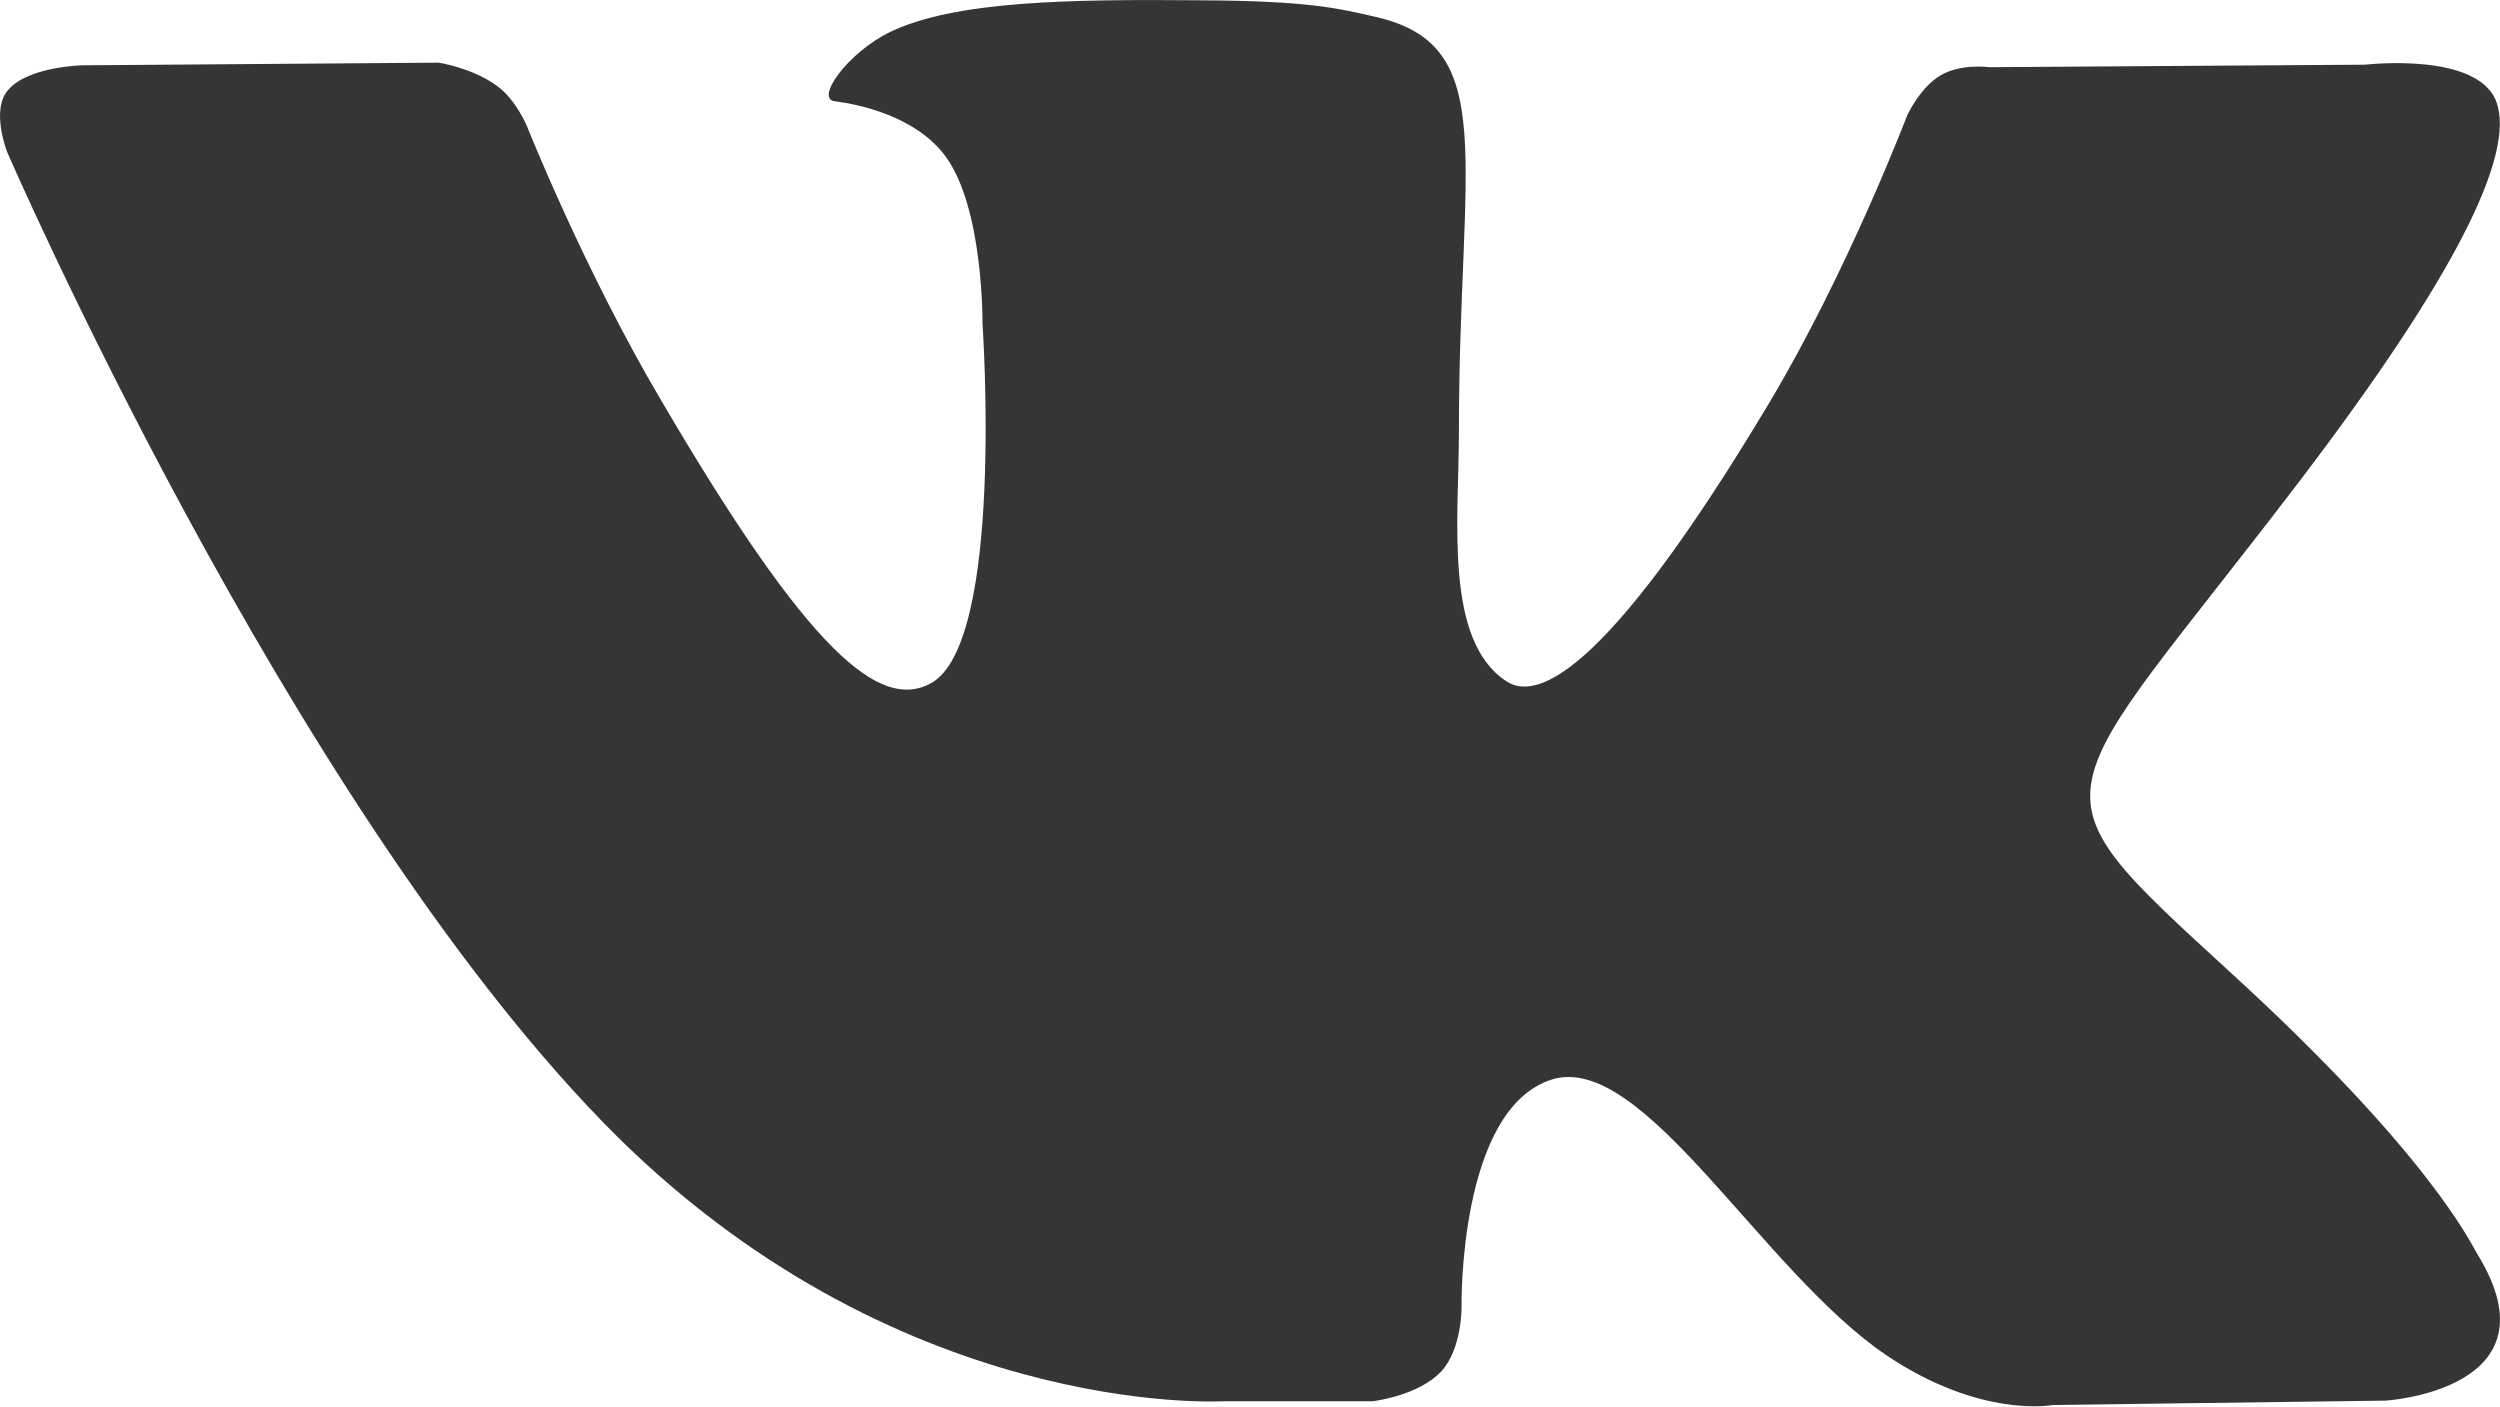
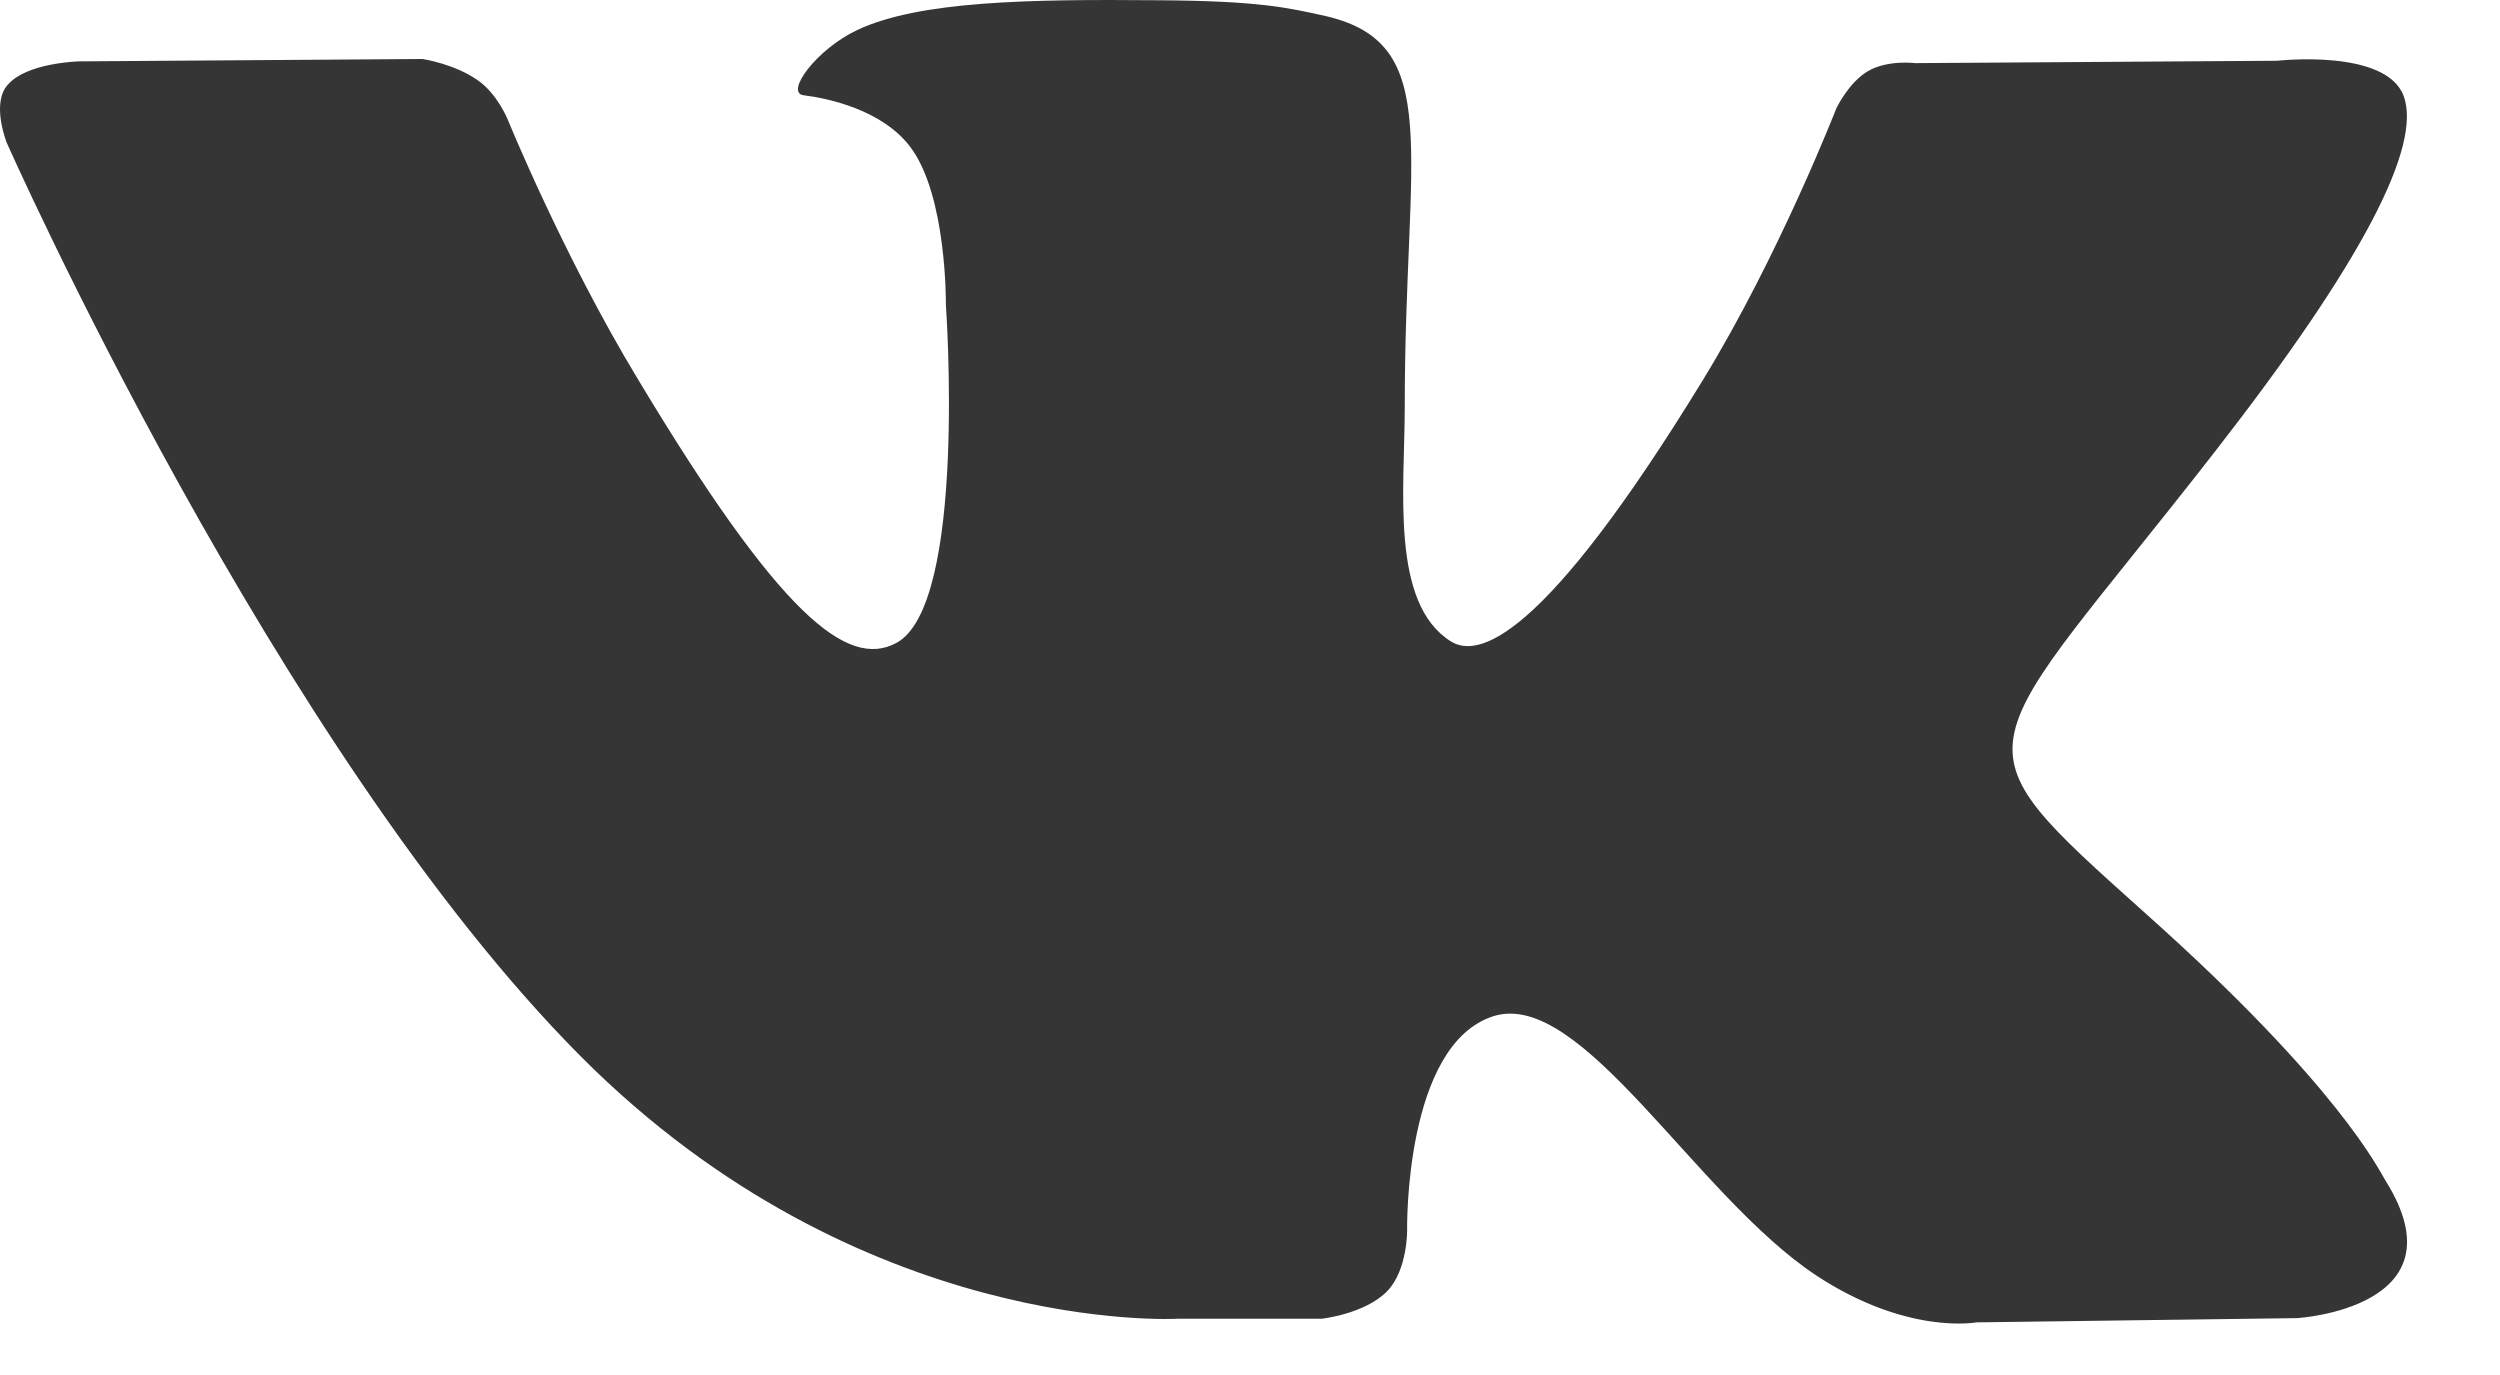
- <svg xmlns="http://www.w3.org/2000/svg" width="16" height="9" viewBox="0 0 16 9" version="1.1">
-   <g id="Canvas" transform="translate(16274 14319)">
+ <svg xmlns="http://www.w3.org/2000/svg" width="20" height="11" viewBox="0 0 20 11" version="1.1">
+   <g id="Canvas" transform="translate(-25851 9767)">
    <g id="Vector">
-       <path d="M 3.86 7.183C 5.719 9.093 7.827 8.968 7.827 8.968L 8.785 8.968C 8.785 8.968 9.075 8.935 9.223 8.778C 9.358 8.633 9.354 8.362 9.354 8.362C 9.354 8.362 9.333 7.099 9.931 6.909C 10.516 6.727 11.274 8.132 12.072 8.673C 12.678 9.081 13.136 8.992 13.136 8.992L 15.269 8.964C 15.269 8.964 16.386 8.895 15.858 8.031C 15.813 7.958 15.551 7.389 14.27 6.219C 12.931 4.991 13.111 5.189 14.724 3.07C 15.707 1.778 16.1 0.991 15.977 0.652C 15.858 0.329 15.138 0.414 15.138 0.414L 12.731 0.43C 12.731 0.43 12.551 0.405 12.42 0.482C 12.289 0.559 12.207 0.736 12.207 0.736C 12.207 0.736 11.826 1.738 11.319 2.585C 10.246 4.378 9.82 4.475 9.644 4.362C 9.239 4.103 9.337 3.32 9.337 2.763C 9.337 1.023 9.603 0.3 8.817 0.111C 8.555 0.05 8.363 0.006 7.696 0.002C 6.836 -0.006 6.112 0.006 5.698 0.204C 5.424 0.337 5.215 0.632 5.342 0.648C 5.502 0.668 5.862 0.745 6.05 0.999C 6.296 1.33 6.288 2.073 6.288 2.073C 6.288 2.073 6.431 4.119 5.956 4.374C 5.633 4.547 5.186 4.192 4.233 2.565C 3.741 1.734 3.373 0.809 3.373 0.809C 3.373 0.809 3.303 0.636 3.177 0.547C 3.021 0.434 2.808 0.401 2.808 0.401L 0.524 0.418C 0.524 0.418 0.18 0.426 0.053 0.575C -0.061 0.7 0.045 0.971 0.045 0.971C 0.045 0.971 1.834 5.1 3.86 7.183Z" transform="translate(-16274 -14319)" fill="#353535" />
+       <path d="M 4.646 8.451C 6.883 10.697 9.42 10.55 9.42 10.55L 10.573 10.55C 10.573 10.55 10.922 10.512 11.1 10.327C 11.262 10.156 11.257 9.838 11.257 9.838C 11.257 9.838 11.233 8.351 11.952 8.128C 12.657 7.914 13.568 9.567 14.529 10.203C 15.258 10.683 15.81 10.579 15.81 10.579L 18.377 10.545C 18.377 10.545 19.721 10.465 19.086 9.448C 19.032 9.363 18.716 8.693 17.174 7.316C 15.563 5.872 15.78 6.105 17.721 3.611C 18.904 2.092 19.377 1.166 19.229 0.767C 19.086 0.387 18.219 0.486 18.219 0.486L 15.322 0.505C 15.322 0.505 15.105 0.477 14.947 0.567C 14.79 0.657 14.691 0.866 14.691 0.866C 14.691 0.866 14.233 2.044 13.622 3.042C 12.332 5.15 11.819 5.264 11.607 5.131C 11.12 4.827 11.238 3.906 11.238 3.251C 11.238 1.204 11.558 0.354 10.612 0.13C 10.297 0.059 10.065 0.007 9.262 0.002C 8.228 -0.007 7.355 0.007 6.858 0.24C 6.528 0.396 6.277 0.743 6.429 0.762C 6.621 0.786 7.055 0.876 7.282 1.175C 7.577 1.565 7.567 2.438 7.567 2.438C 7.567 2.438 7.74 4.846 7.168 5.145C 6.779 5.35 6.242 4.932 5.094 3.018C 4.503 2.039 4.06 0.952 4.06 0.952C 4.06 0.952 3.976 0.748 3.823 0.643C 3.636 0.51 3.38 0.472 3.38 0.472L 0.631 0.491C 0.631 0.491 0.217 0.501 0.064 0.676C -0.074 0.824 0.054 1.142 0.054 1.142C 0.054 1.142 2.207 6 4.646 8.451Z" transform="translate(25851 -9767)" fill="#353535" />
    </g>
  </g>
</svg>
